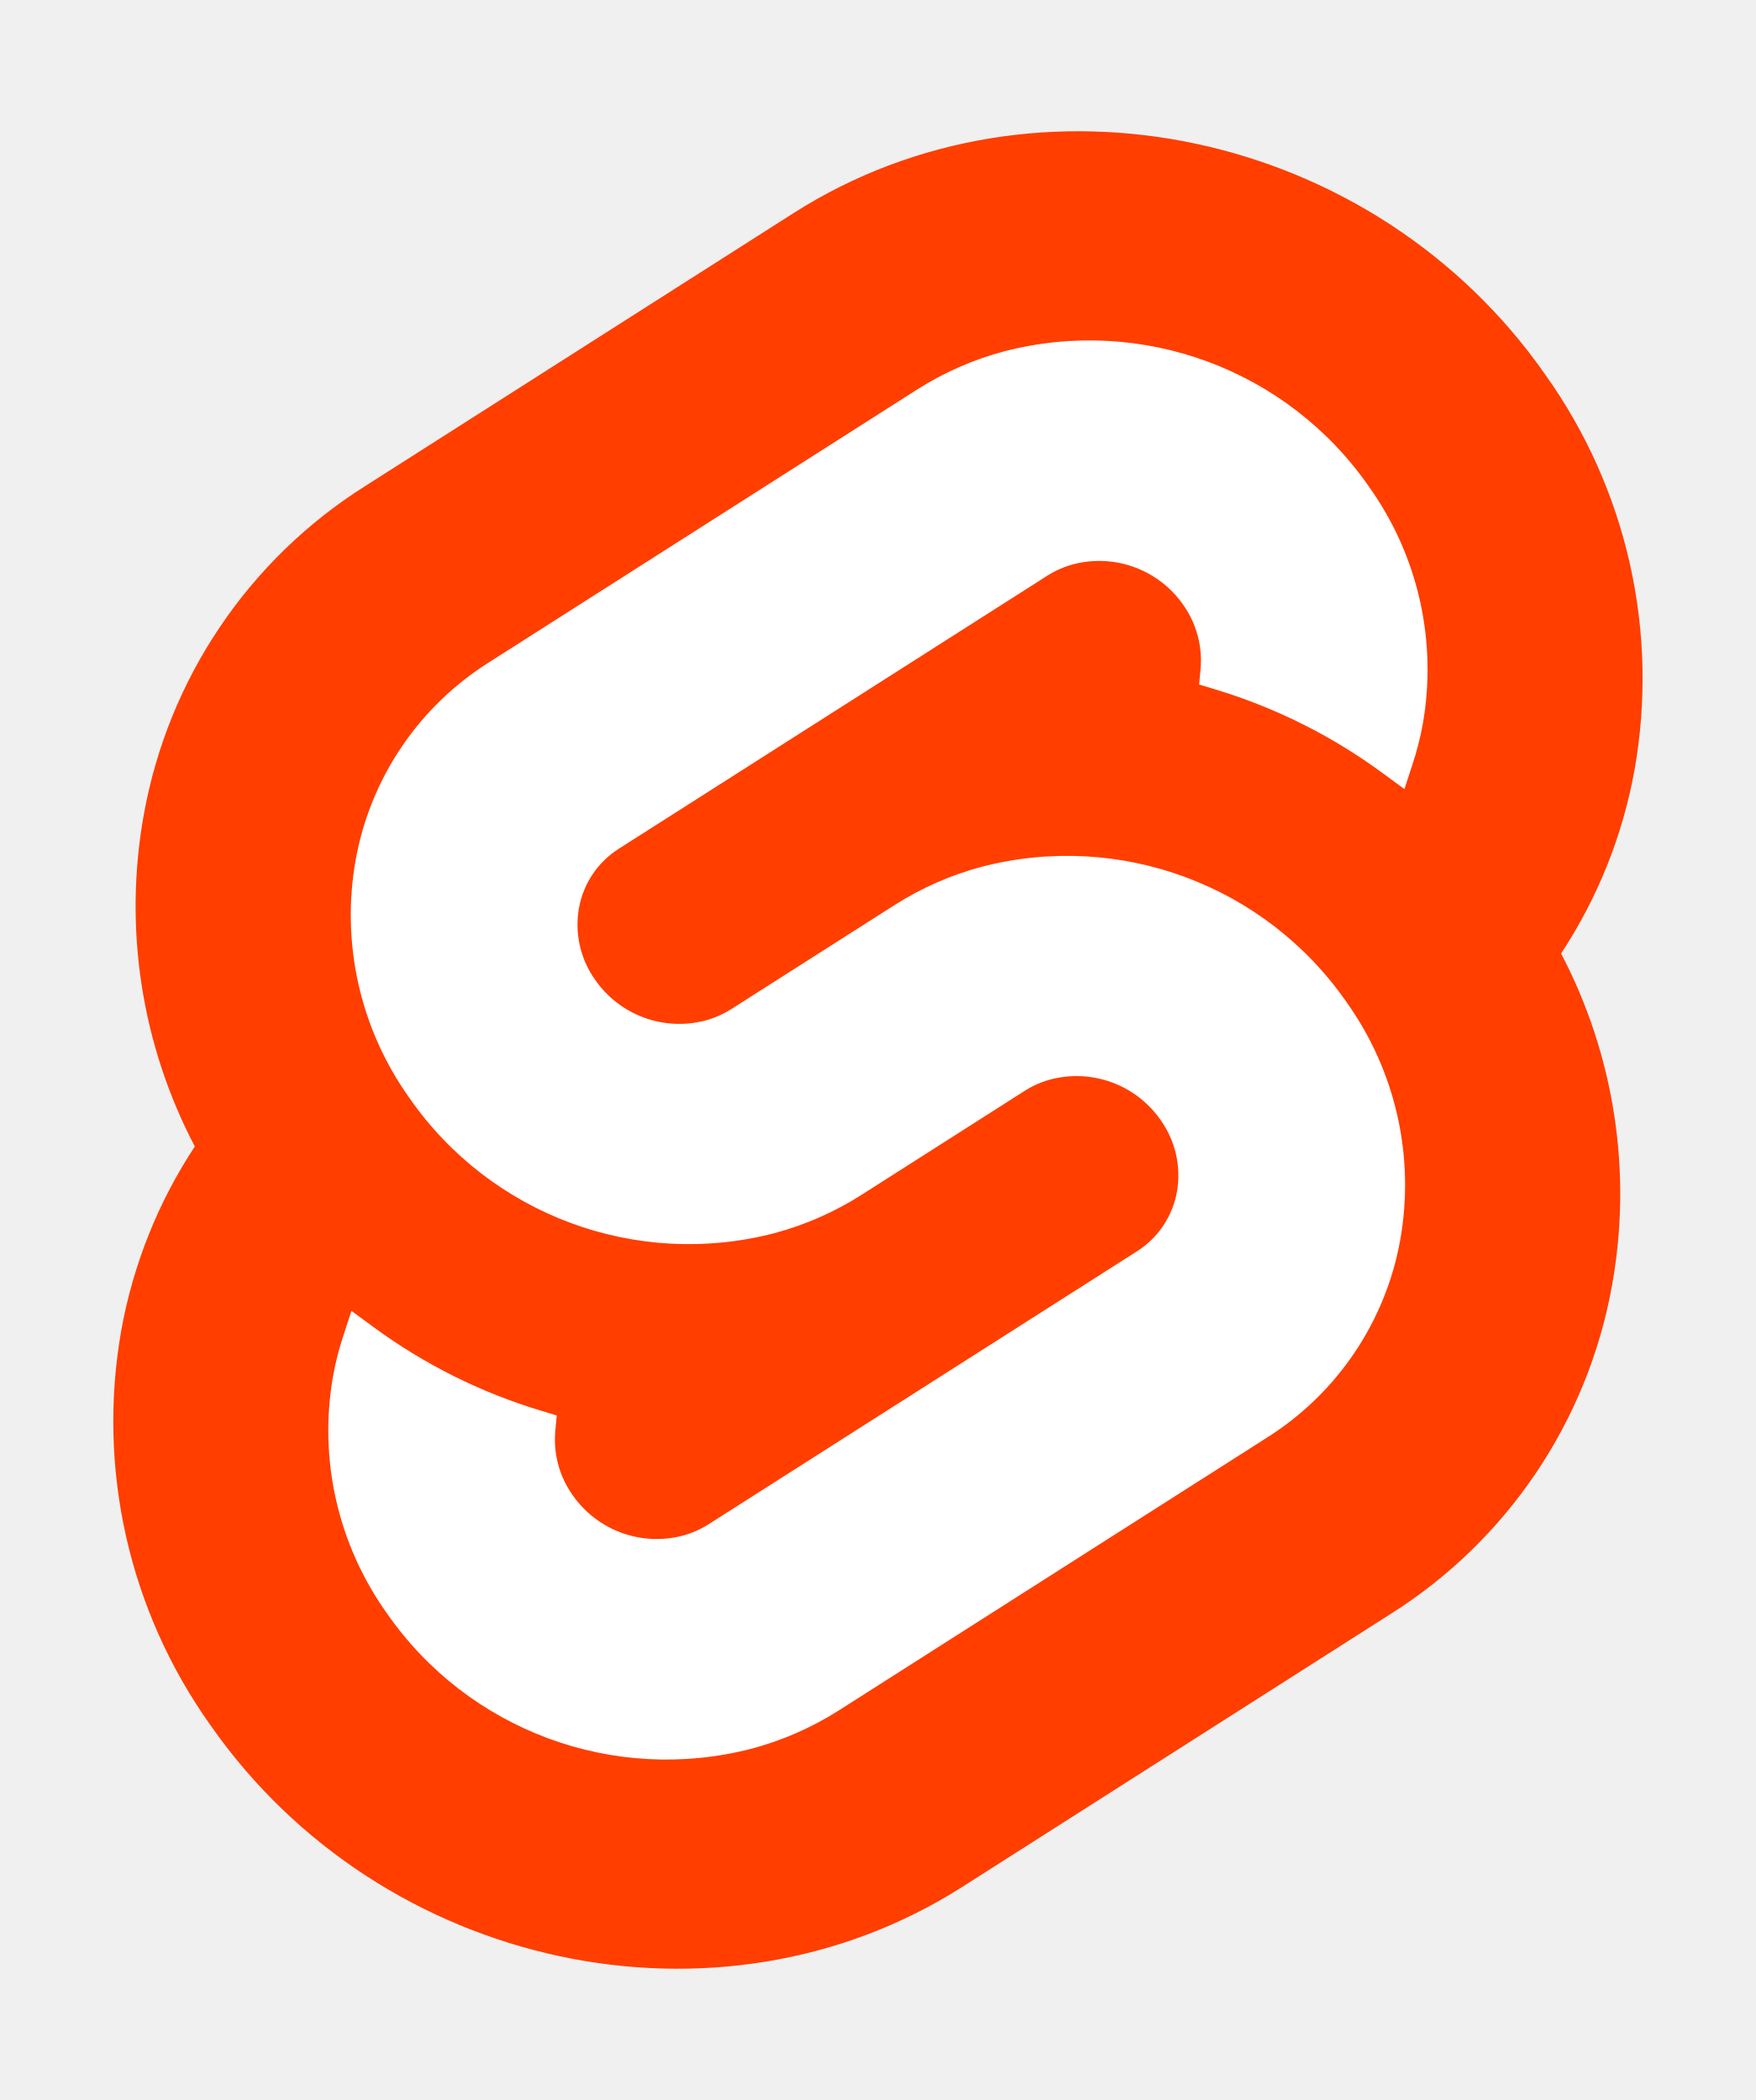
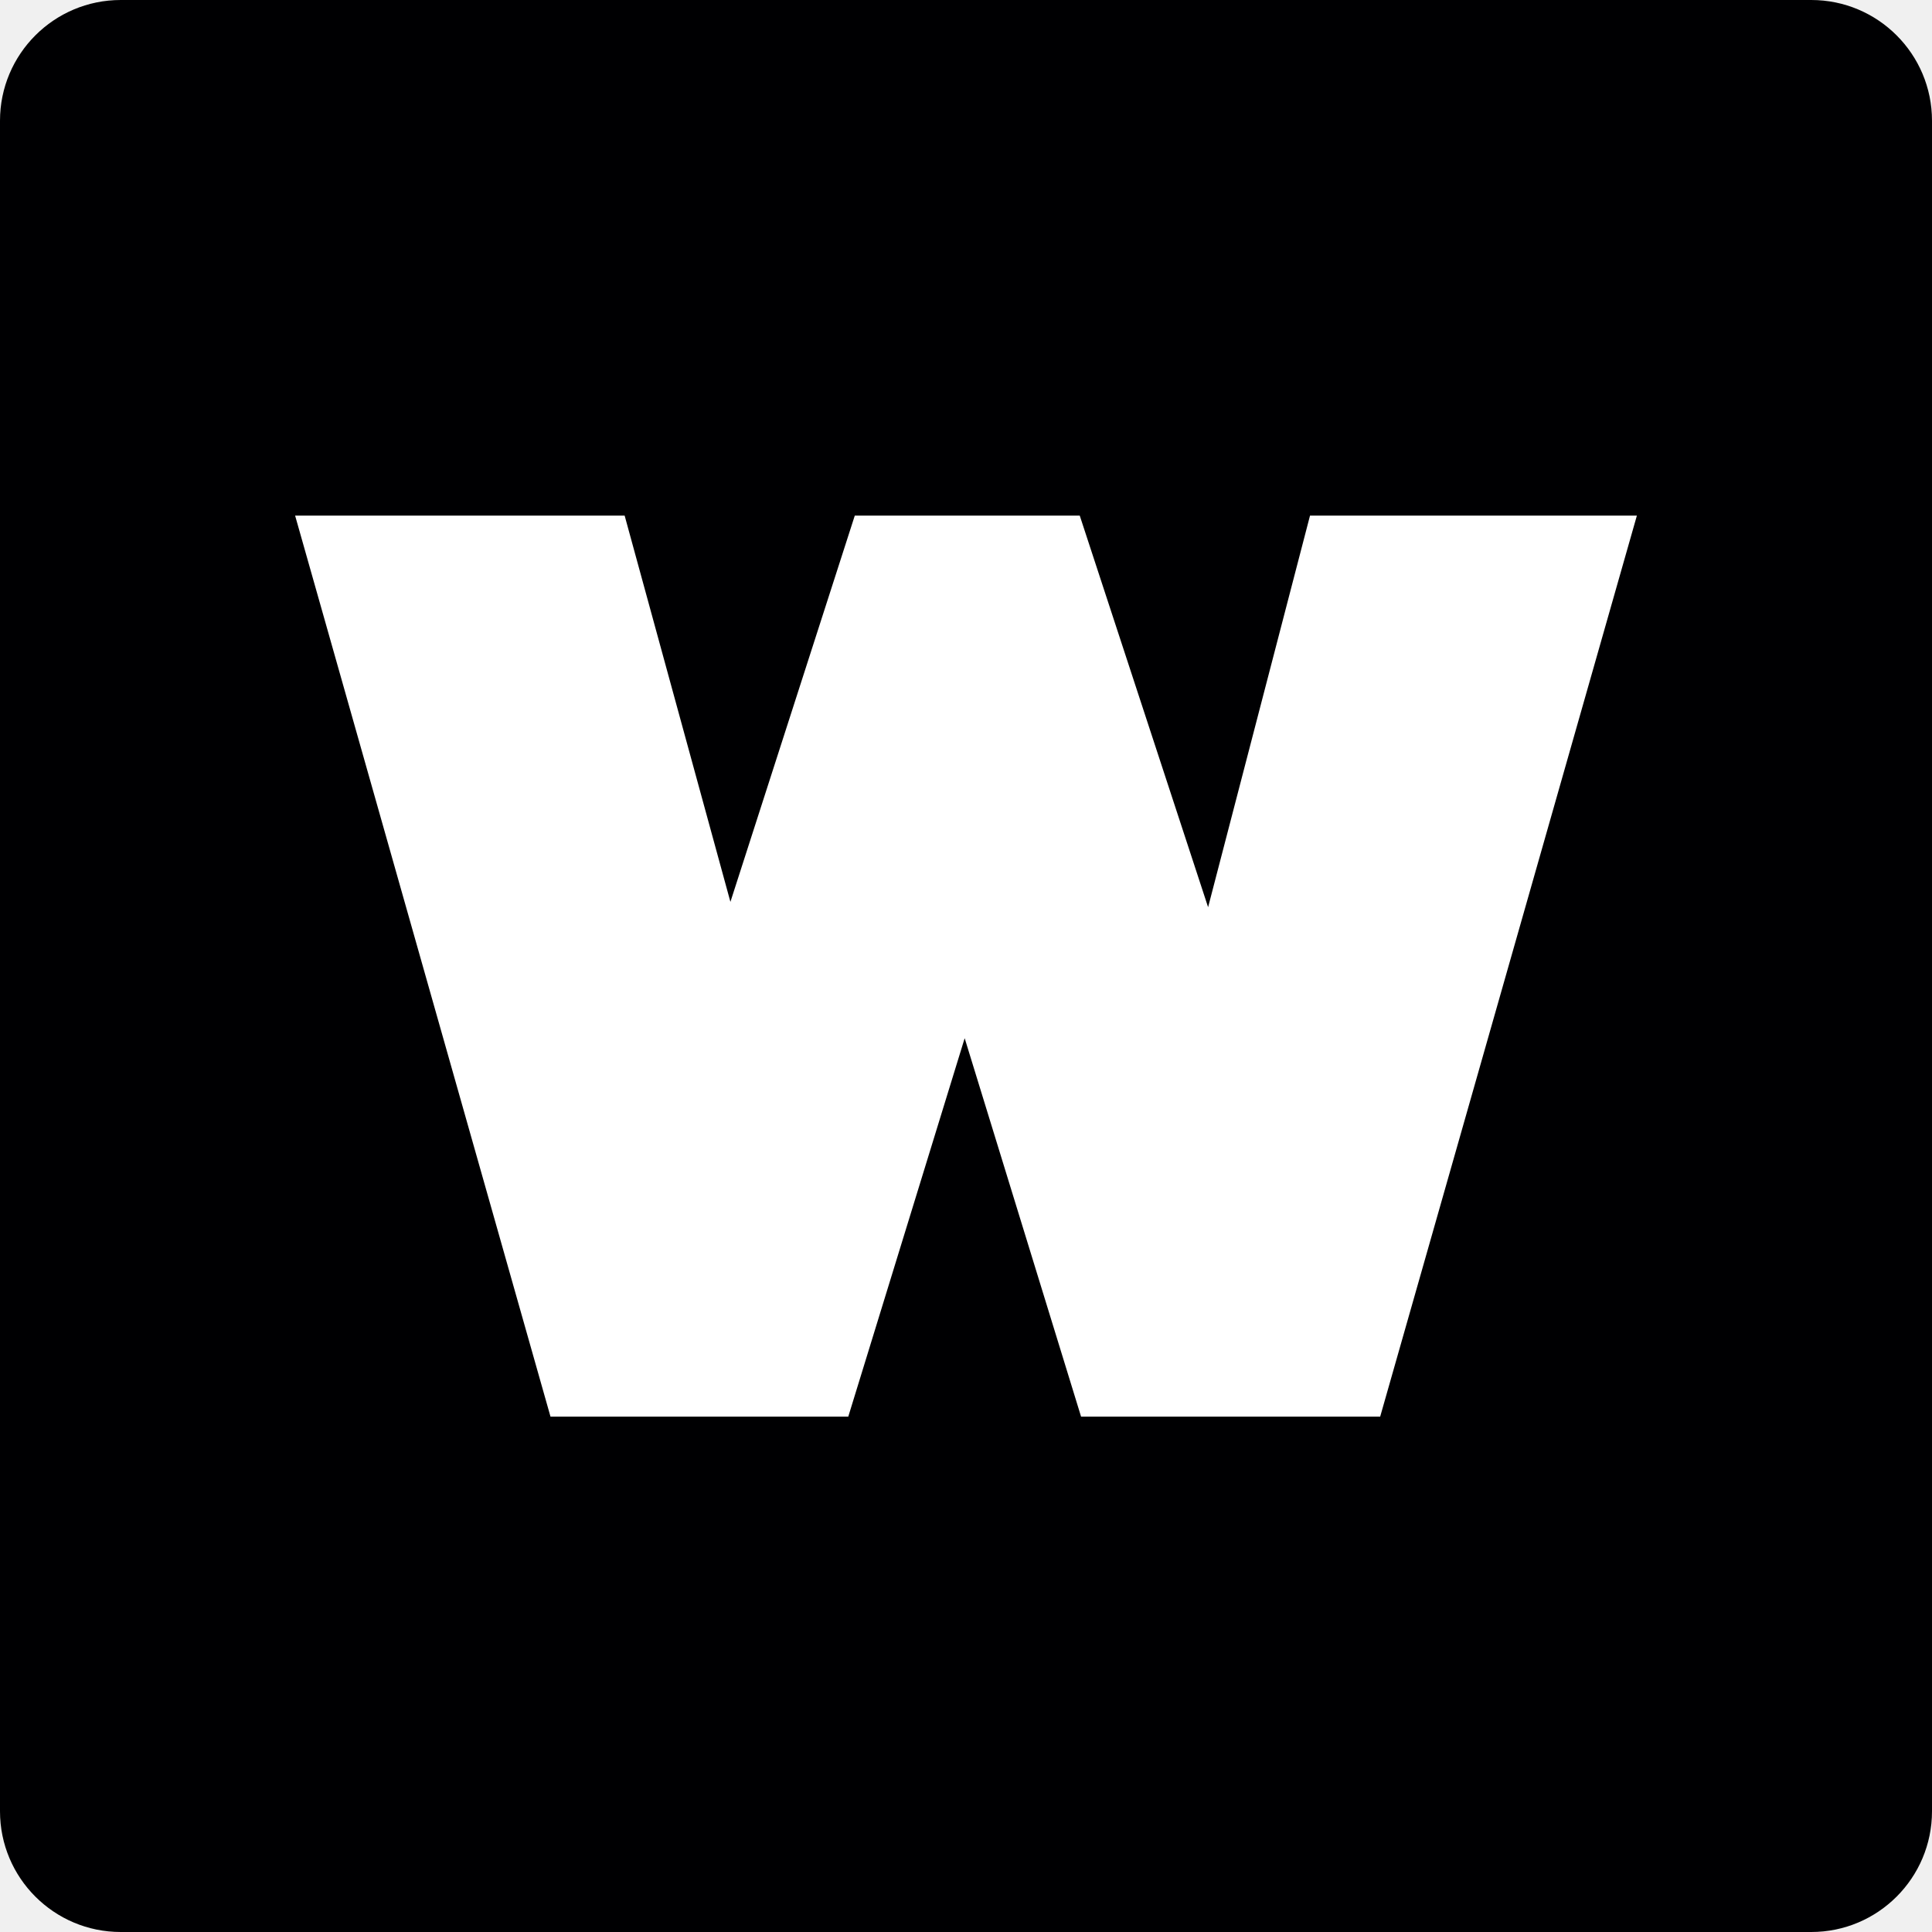
- <svg xmlns="http://www.w3.org/2000/svg" width="107" height="128" viewBox="0 0 107 128">
-   <path d="M94.157 22.819c-10.4-14.885-30.94-19.297-45.792-9.835L22.282 29.608A29.92 29.92 0 0 0 8.764 49.65a31.5 31.5 0 0 0 3.108 20.231 30 30 0 0 0-4.477 11.183 31.9 31.9 0 0 0 5.448 24.116c10.402 14.887 30.942 19.297 45.791 9.835l26.083-16.624A29.92 29.92 0 0 0 98.235 78.35a31.53 31.53 0 0 0-3.105-20.232 30 30 0 0 0 4.474-11.182 31.88 31.88 0 0 0-5.447-24.116" style="fill:#ff3e00" />
-   <path d="M45.817 106.582a20.72 20.72 0 0 1-22.237-8.243 19.17 19.17 0 0 1-3.277-14.503 18 18 0 0 1 .624-2.435l.49-1.498 1.337.981a33.6 33.6 0 0 0 10.203 5.098l.97.294-.09.968a5.85 5.85 0 0 0 1.052 3.878 6.24 6.24 0 0 0 6.695 2.485 5.8 5.8 0 0 0 1.603-.704L69.27 76.28a5.43 5.43 0 0 0 2.45-3.631 5.8 5.8 0 0 0-.987-4.371 6.24 6.24 0 0 0-6.698-2.487 5.7 5.7 0 0 0-1.6.704l-9.953 6.345a19 19 0 0 1-5.296 2.326 20.72 20.72 0 0 1-22.237-8.243 19.17 19.17 0 0 1-3.277-14.502 17.99 17.99 0 0 1 8.13-12.052l26.081-16.623a19 19 0 0 1 5.3-2.329 20.72 20.72 0 0 1 22.237 8.243 19.17 19.17 0 0 1 3.277 14.503 18 18 0 0 1-.624 2.435l-.49 1.498-1.337-.98a33.6 33.6 0 0 0-10.203-5.1l-.97-.294.09-.968a5.86 5.86 0 0 0-1.052-3.878 6.24 6.24 0 0 0-6.696-2.485 5.8 5.8 0 0 0-1.602.704L37.73 51.72a5.42 5.42 0 0 0-2.449 3.63 5.79 5.79 0 0 0 .986 4.372 6.24 6.24 0 0 0 6.698 2.486 5.8 5.8 0 0 0 1.602-.704l9.952-6.342a19 19 0 0 1 5.295-2.328 20.72 20.72 0 0 1 22.237 8.242 19.17 19.17 0 0 1 3.277 14.503 18 18 0 0 1-8.13 12.053l-26.081 16.622a19 19 0 0 1-5.3 2.328" style="fill:#fff" />
+ <svg xmlns="http://www.w3.org/2000/svg" width="16" height="16" viewBox="0 0 16 16" fill="none">
+   <rect width="16" height="16" rx="1" fill="#000002" />
+   <path d="M4.559 11.732L2.444 4.27H5.173L6.049 7.469L7.079 4.27H8.942L10.005 7.513L10.849 4.27H13.556L11.43 11.732H8.953L7.989 8.598L7.025 11.732H4.559Z" fill="white" />
</svg>
